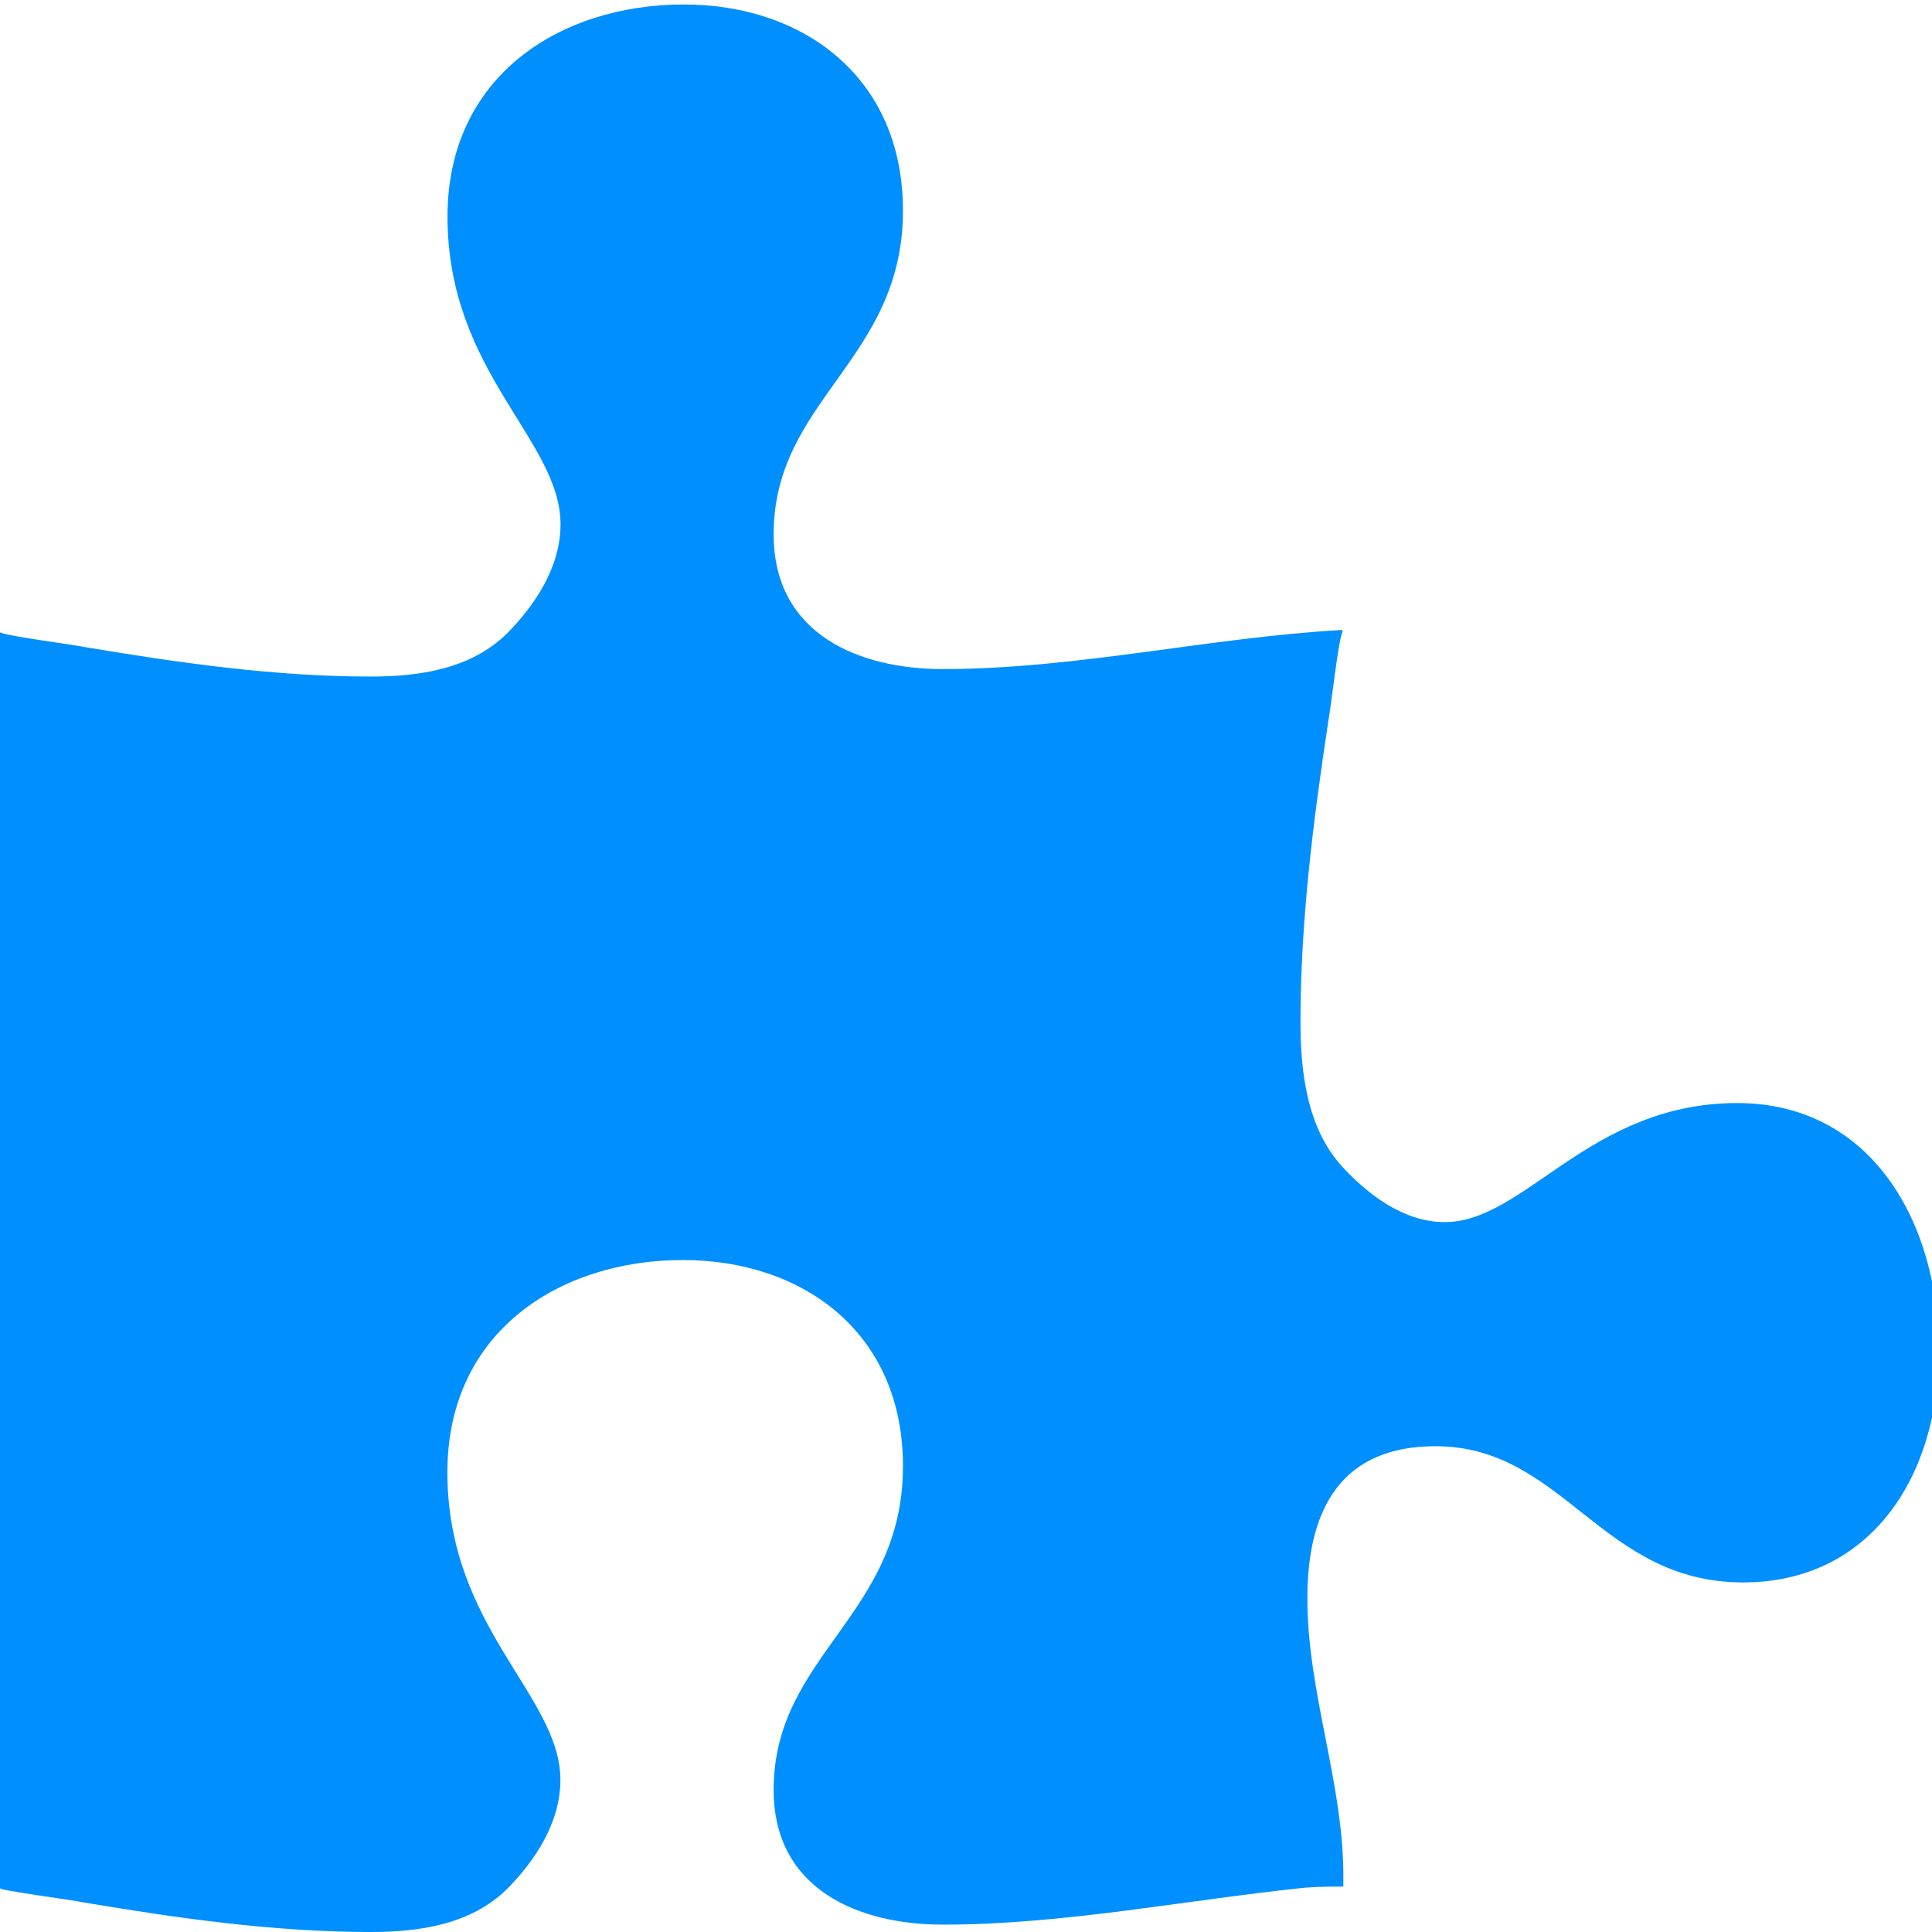
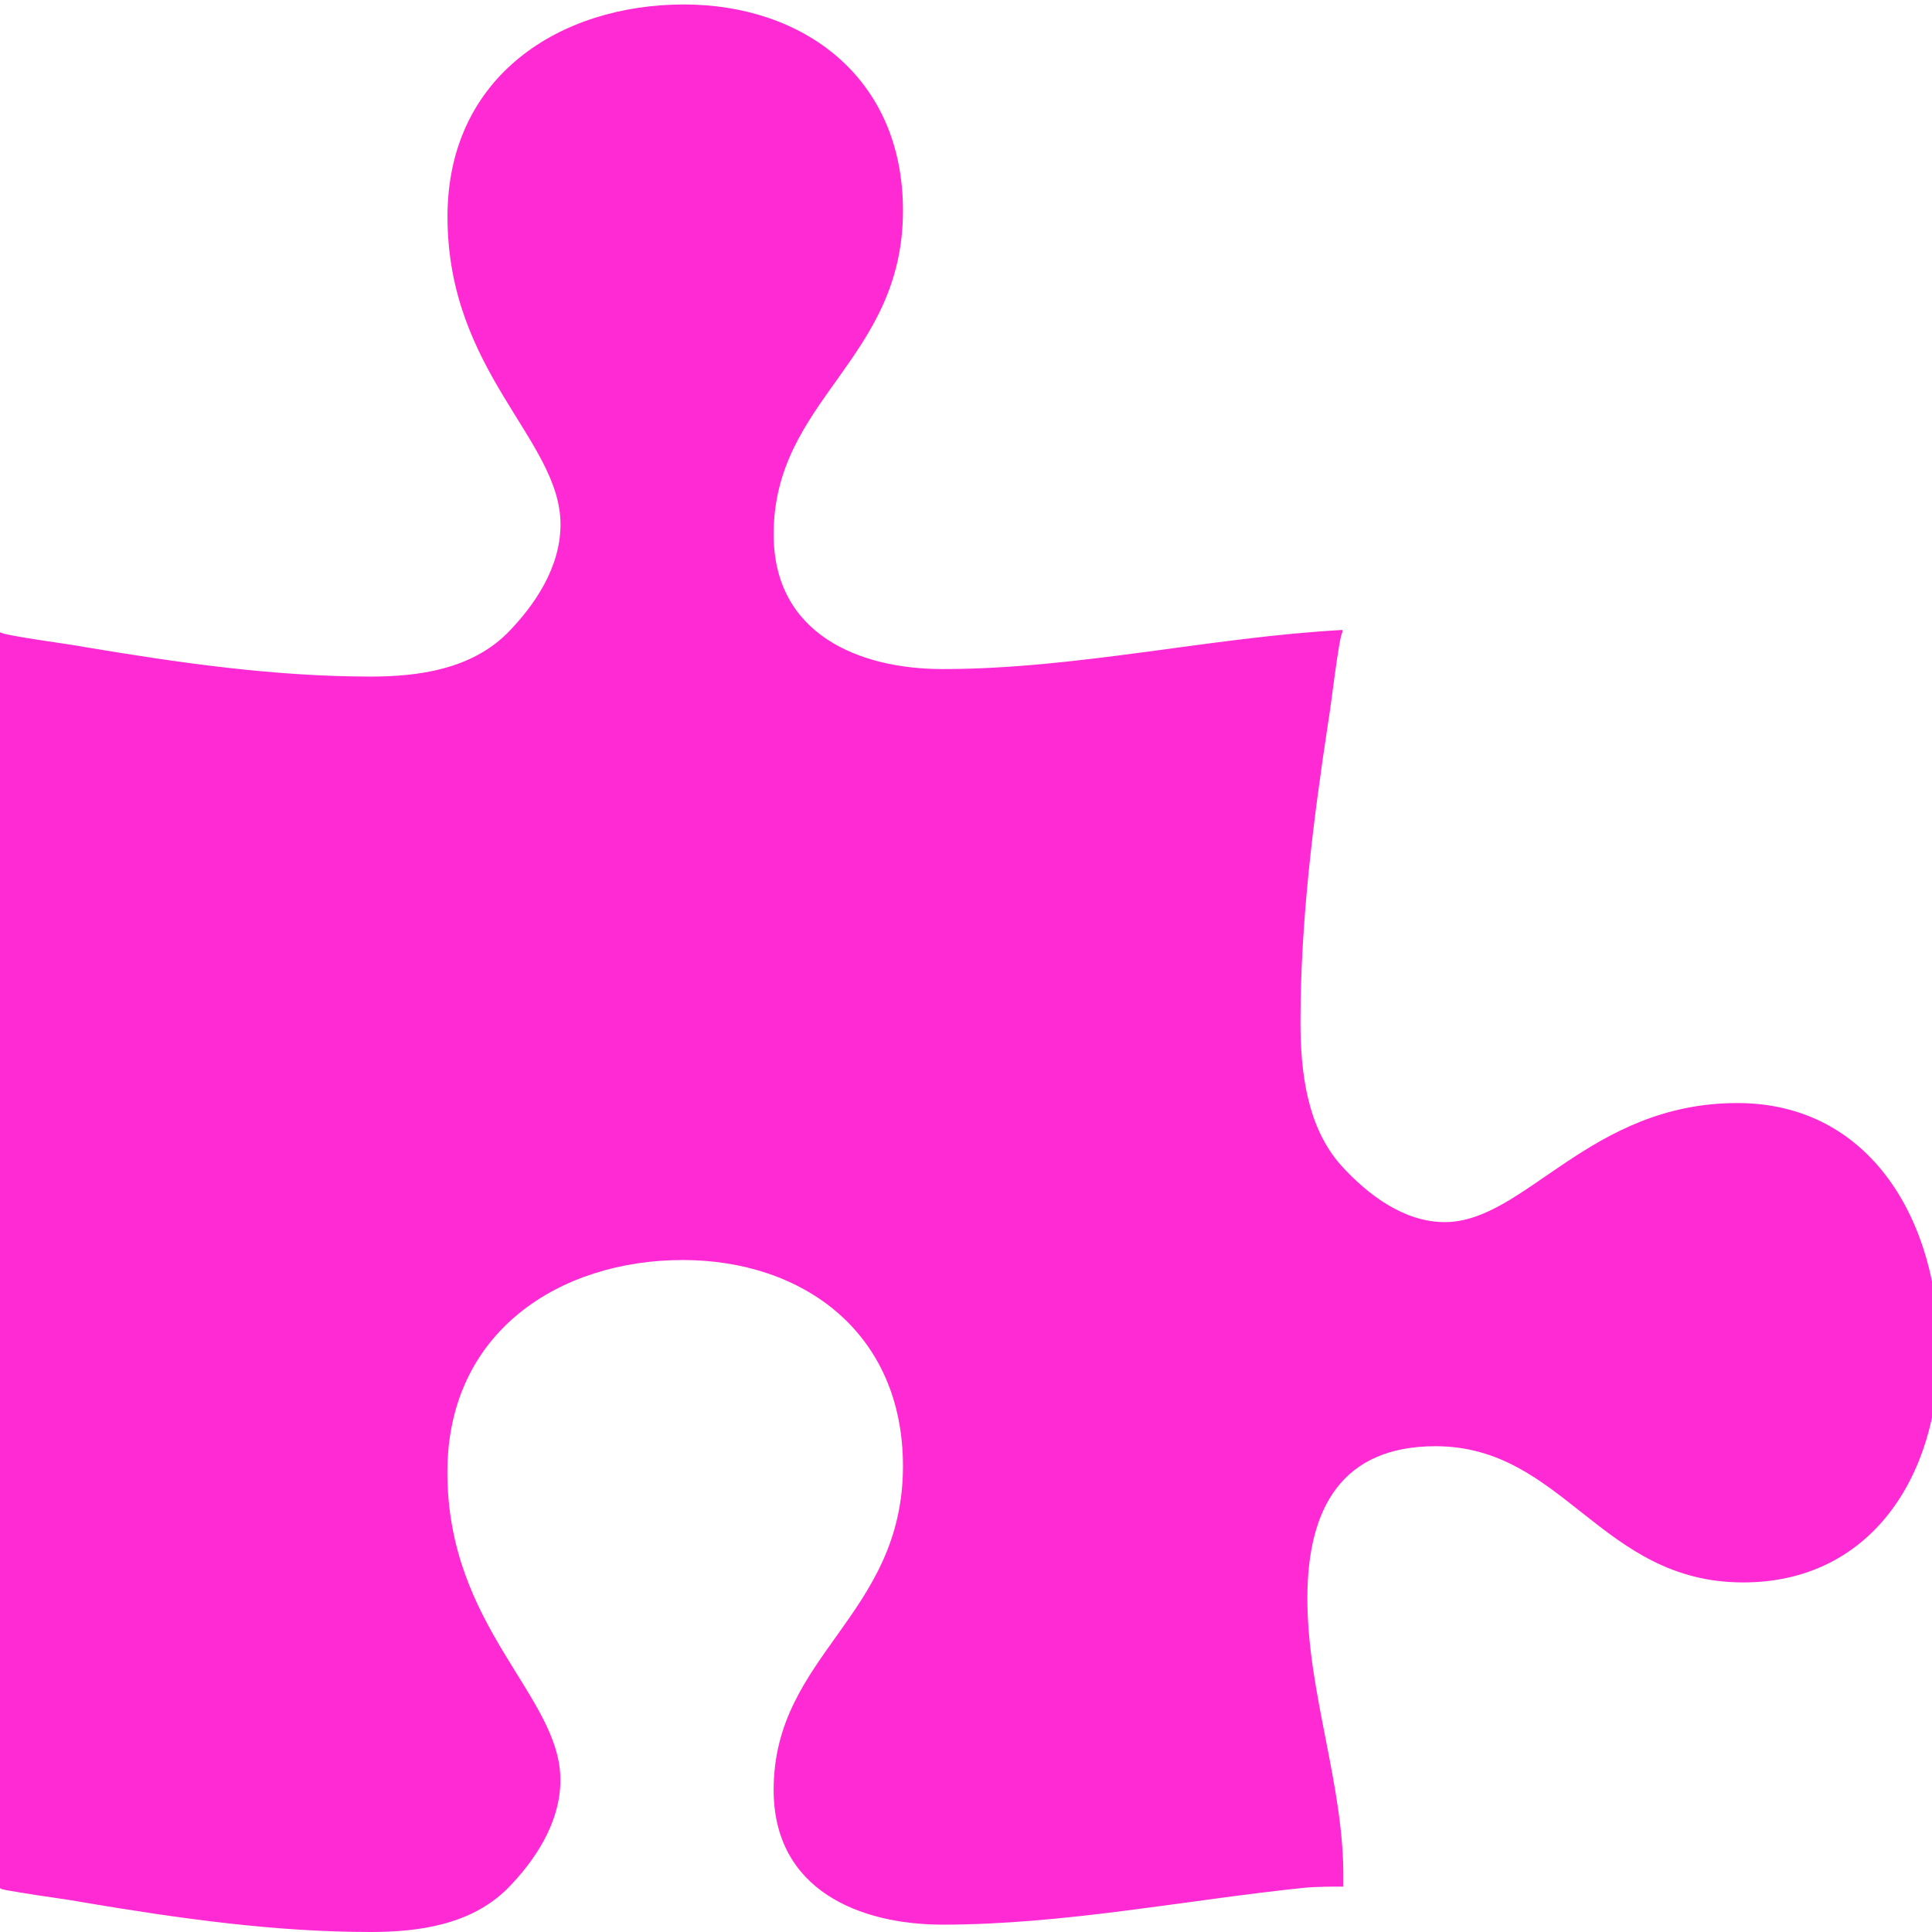
<svg xmlns="http://www.w3.org/2000/svg" xml:space="preserve" viewBox="0 0 16 16" height="16px" width="16px" y="0px" x="0px" id="Layer_1" version="1.2">
  <defs id="defs9" />
-   <g style="fill:#008fff;fill-opacity:1" id="g4">
-     <path style="fill:#008fff;fill-opacity:1" id="path2" d="M14.436,13.105c-1.179,0-1.486-1.128-2.548-1.128c-0.771,0-1.061,0.508-1.061,1.26   c0,0.791,0.308,1.553,0.298,2.336v0.051c-0.105,0-0.212,0-0.317,0.009c-0.995,0.103-1.998,0.306-3.001,0.306   c-0.686,0-1.4-0.285-1.4-1.116c0-1.118,1.071-1.441,1.071-2.681c0-1.108-0.83-1.707-1.824-1.707c-1.013,0-1.949,0.589-1.949,1.757   c0,1.29,0.936,1.849,0.936,2.549c0,0.355-0.212,0.671-0.444,0.905C3.898,15.938,3.474,16,3.069,16   c-0.792,0-1.583-0.112-2.365-0.243c-0.173-0.032-0.356-0.053-0.53-0.083l-0.125-0.021C0.029,15.646,0,15.646,0,15.633V5.236   c0.039,0.03,0.608,0.102,0.704,0.123C1.486,5.49,2.277,5.603,3.069,5.603c0.405,0,0.829-0.062,1.129-0.356   c0.231-0.234,0.444-0.549,0.444-0.904c0-0.701-0.936-1.259-0.936-2.549c0-1.167,0.936-1.757,1.958-1.757   c0.984,0,1.814,0.599,1.814,1.707c0,1.238-1.071,1.563-1.071,2.681c0,0.832,0.714,1.116,1.4,1.116c1.11,0,2.21-0.263,3.31-0.324   v0.02C11.087,5.277,11.02,5.875,11,5.977c-0.125,0.823-0.23,1.656-0.23,2.488c0,0.426,0.058,0.874,0.337,1.187   c0.222,0.244,0.521,0.469,0.858,0.469c0.665,0,1.196-0.986,2.423-0.986c1.108,0,1.669,0.986,1.669,2.052   C16.057,12.231,15.488,13.105,14.436,13.105z" fill="#00CCFF" />
+   <g style="fill:#ff2ad4;fill-opacity:1" id="g4">
+     <path style="fill:#ff2ad4;fill-opacity:1" id="path2" d="M14.436,13.105c-1.179,0-1.486-1.128-2.548-1.128c-0.771,0-1.061,0.508-1.061,1.26   c0,0.791,0.308,1.553,0.298,2.336v0.051c-0.105,0-0.212,0-0.317,0.009c-0.995,0.103-1.998,0.306-3.001,0.306   c-0.686,0-1.4-0.285-1.4-1.116c0-1.118,1.071-1.441,1.071-2.681c0-1.108-0.83-1.707-1.824-1.707c-1.013,0-1.949,0.589-1.949,1.757   c0,1.29,0.936,1.849,0.936,2.549c0,0.355-0.212,0.671-0.444,0.905C3.898,15.938,3.474,16,3.069,16   c-0.792,0-1.583-0.112-2.365-0.243c-0.173-0.032-0.356-0.053-0.53-0.083l-0.125-0.021C0.029,15.646,0,15.646,0,15.633V5.236   c0.039,0.03,0.608,0.102,0.704,0.123C1.486,5.49,2.277,5.603,3.069,5.603c0.405,0,0.829-0.062,1.129-0.356   c0.231-0.234,0.444-0.549,0.444-0.904c0-0.701-0.936-1.259-0.936-2.549c0-1.167,0.936-1.757,1.958-1.757   c0.984,0,1.814,0.599,1.814,1.707c0,1.238-1.071,1.563-1.071,2.681c0,0.832,0.714,1.116,1.4,1.116c1.11,0,2.21-0.263,3.31-0.324   v0.02C11.087,5.277,11.02,5.875,11,5.977c-0.125,0.823-0.23,1.656-0.23,2.488c0,0.426,0.058,0.874,0.337,1.187   c0.222,0.244,0.521,0.469,0.858,0.469c0.665,0,1.196-0.986,2.423-0.986c1.108,0,1.669,0.986,1.669,2.052   C16.057,12.231,15.488,13.105,14.436,13.105z" fill="#00CCFF" />
  </g>
</svg>
